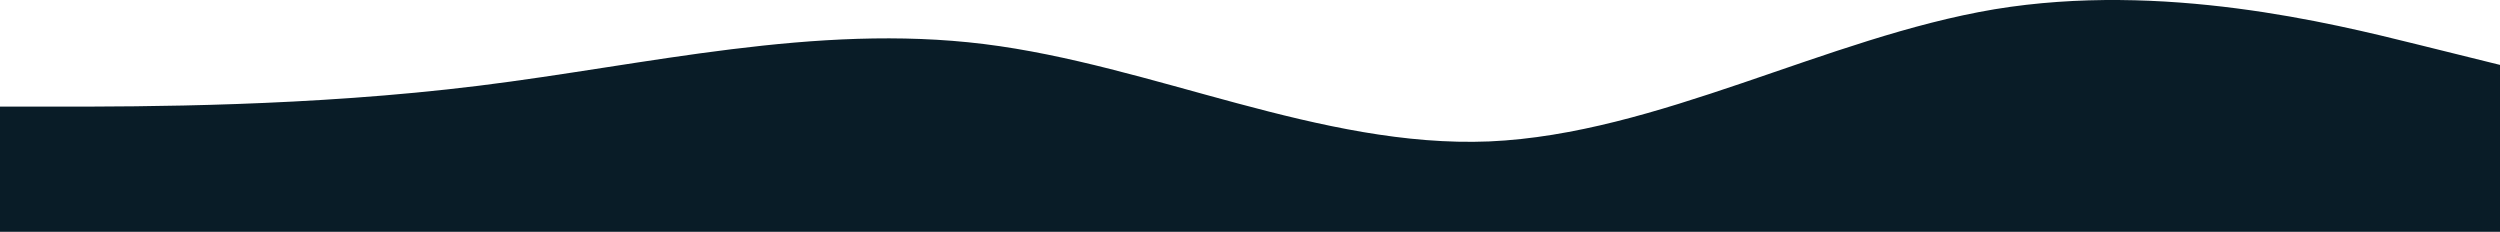
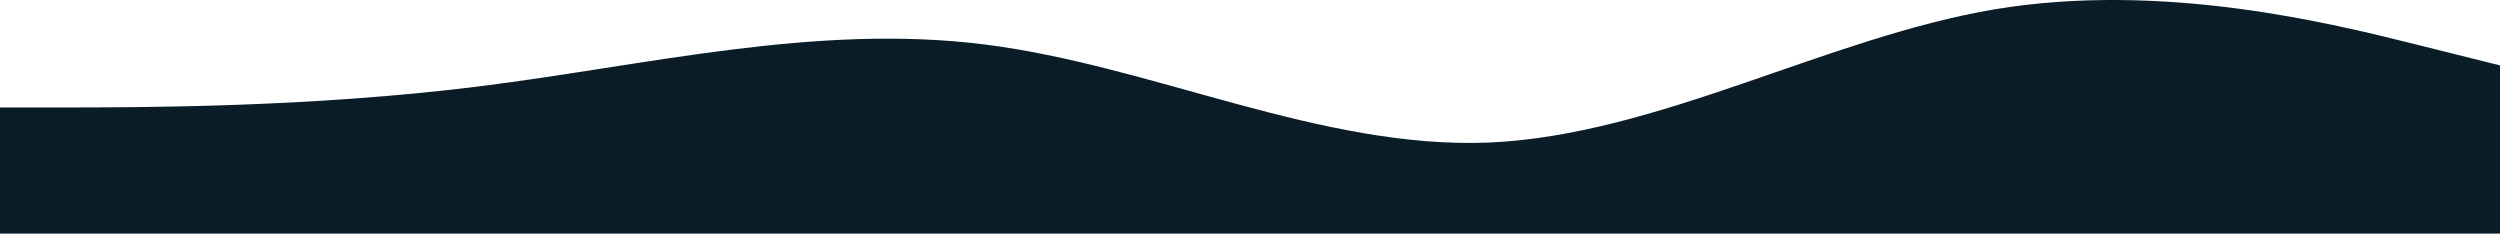
- <svg xmlns="http://www.w3.org/2000/svg" width="1920" height="178" viewBox="0 0 1920 178" fill="none">
-   <path d="M0 81.884H44.188C108.872 81.884 238.238 81.884 367.604 65.865C496.971 49.846 626.337 17.807 755.703 33.826C885.07 49.846 1014.44 113.923 1143.8 108.616C1273.17 102.91 1402.53 28.82 1531.9 7.094C1661.27 -14.232 1790.63 17.807 1855.32 33.826L1920 49.846V178H1855.32C1790.63 178 1661.27 178 1531.9 178C1402.53 178 1273.17 178 1143.8 178C1014.44 178 885.07 178 755.703 178C626.337 178 496.971 178 367.604 178C238.238 178 108.872 178 44.188 178H0V81.884Z" fill="#091C27" />
+ <svg xmlns="http://www.w3.org/2000/svg" width="1905" height="178" viewBox="0 0 1905 178" fill="none">
+   <path d="M0 81.884H43.843C108.021 81.884 236.377 81.884 364.732 65.865C493.088 49.846 621.444 17.807 749.799 33.826C878.155 49.846 1006.51 113.923 1134.87 108.616C1263.22 102.91 1391.58 28.82 1519.93 7.094C1648.29 -14.232 1776.64 17.807 1840.82 33.826L1905 49.846V178H1840.82C1776.64 178 1648.29 178 1519.93 178C1391.58 178 1263.22 178 1134.87 178C1006.51 178 878.155 178 749.799 178C621.444 178 493.088 178 364.732 178C236.377 178 108.021 178 43.843 178H0V81.884Z" fill="#091C27" />
</svg>
